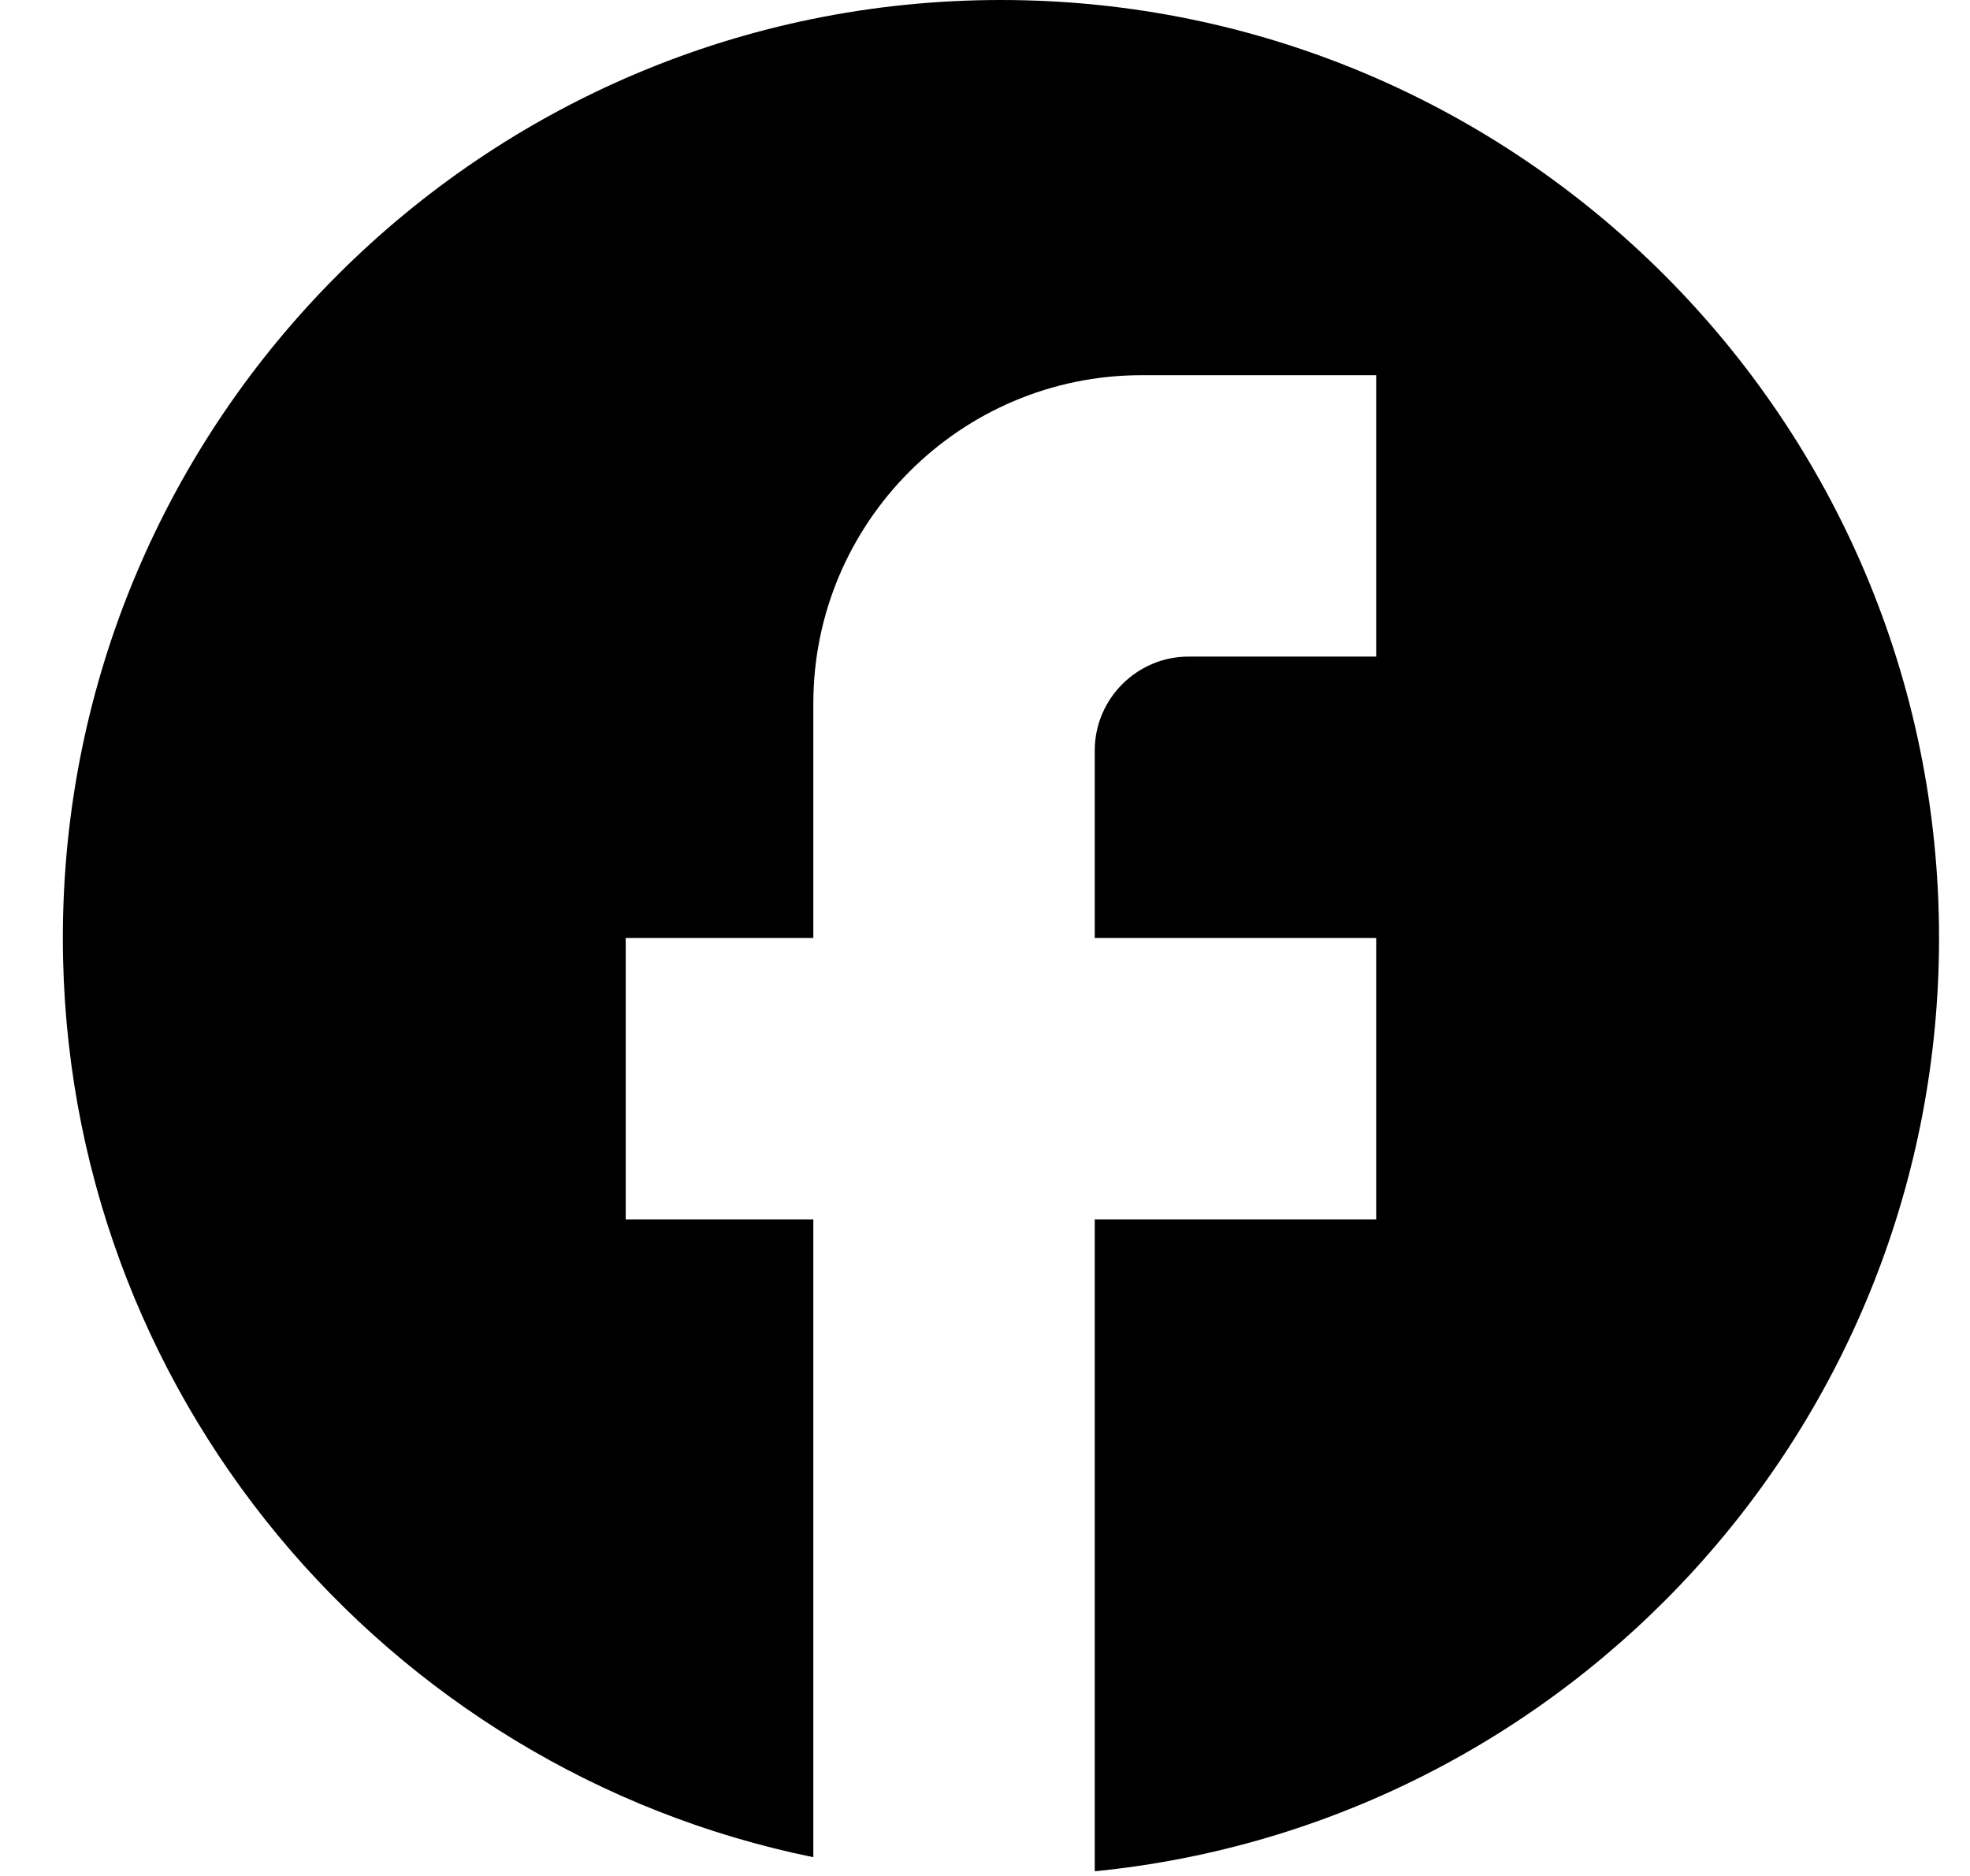
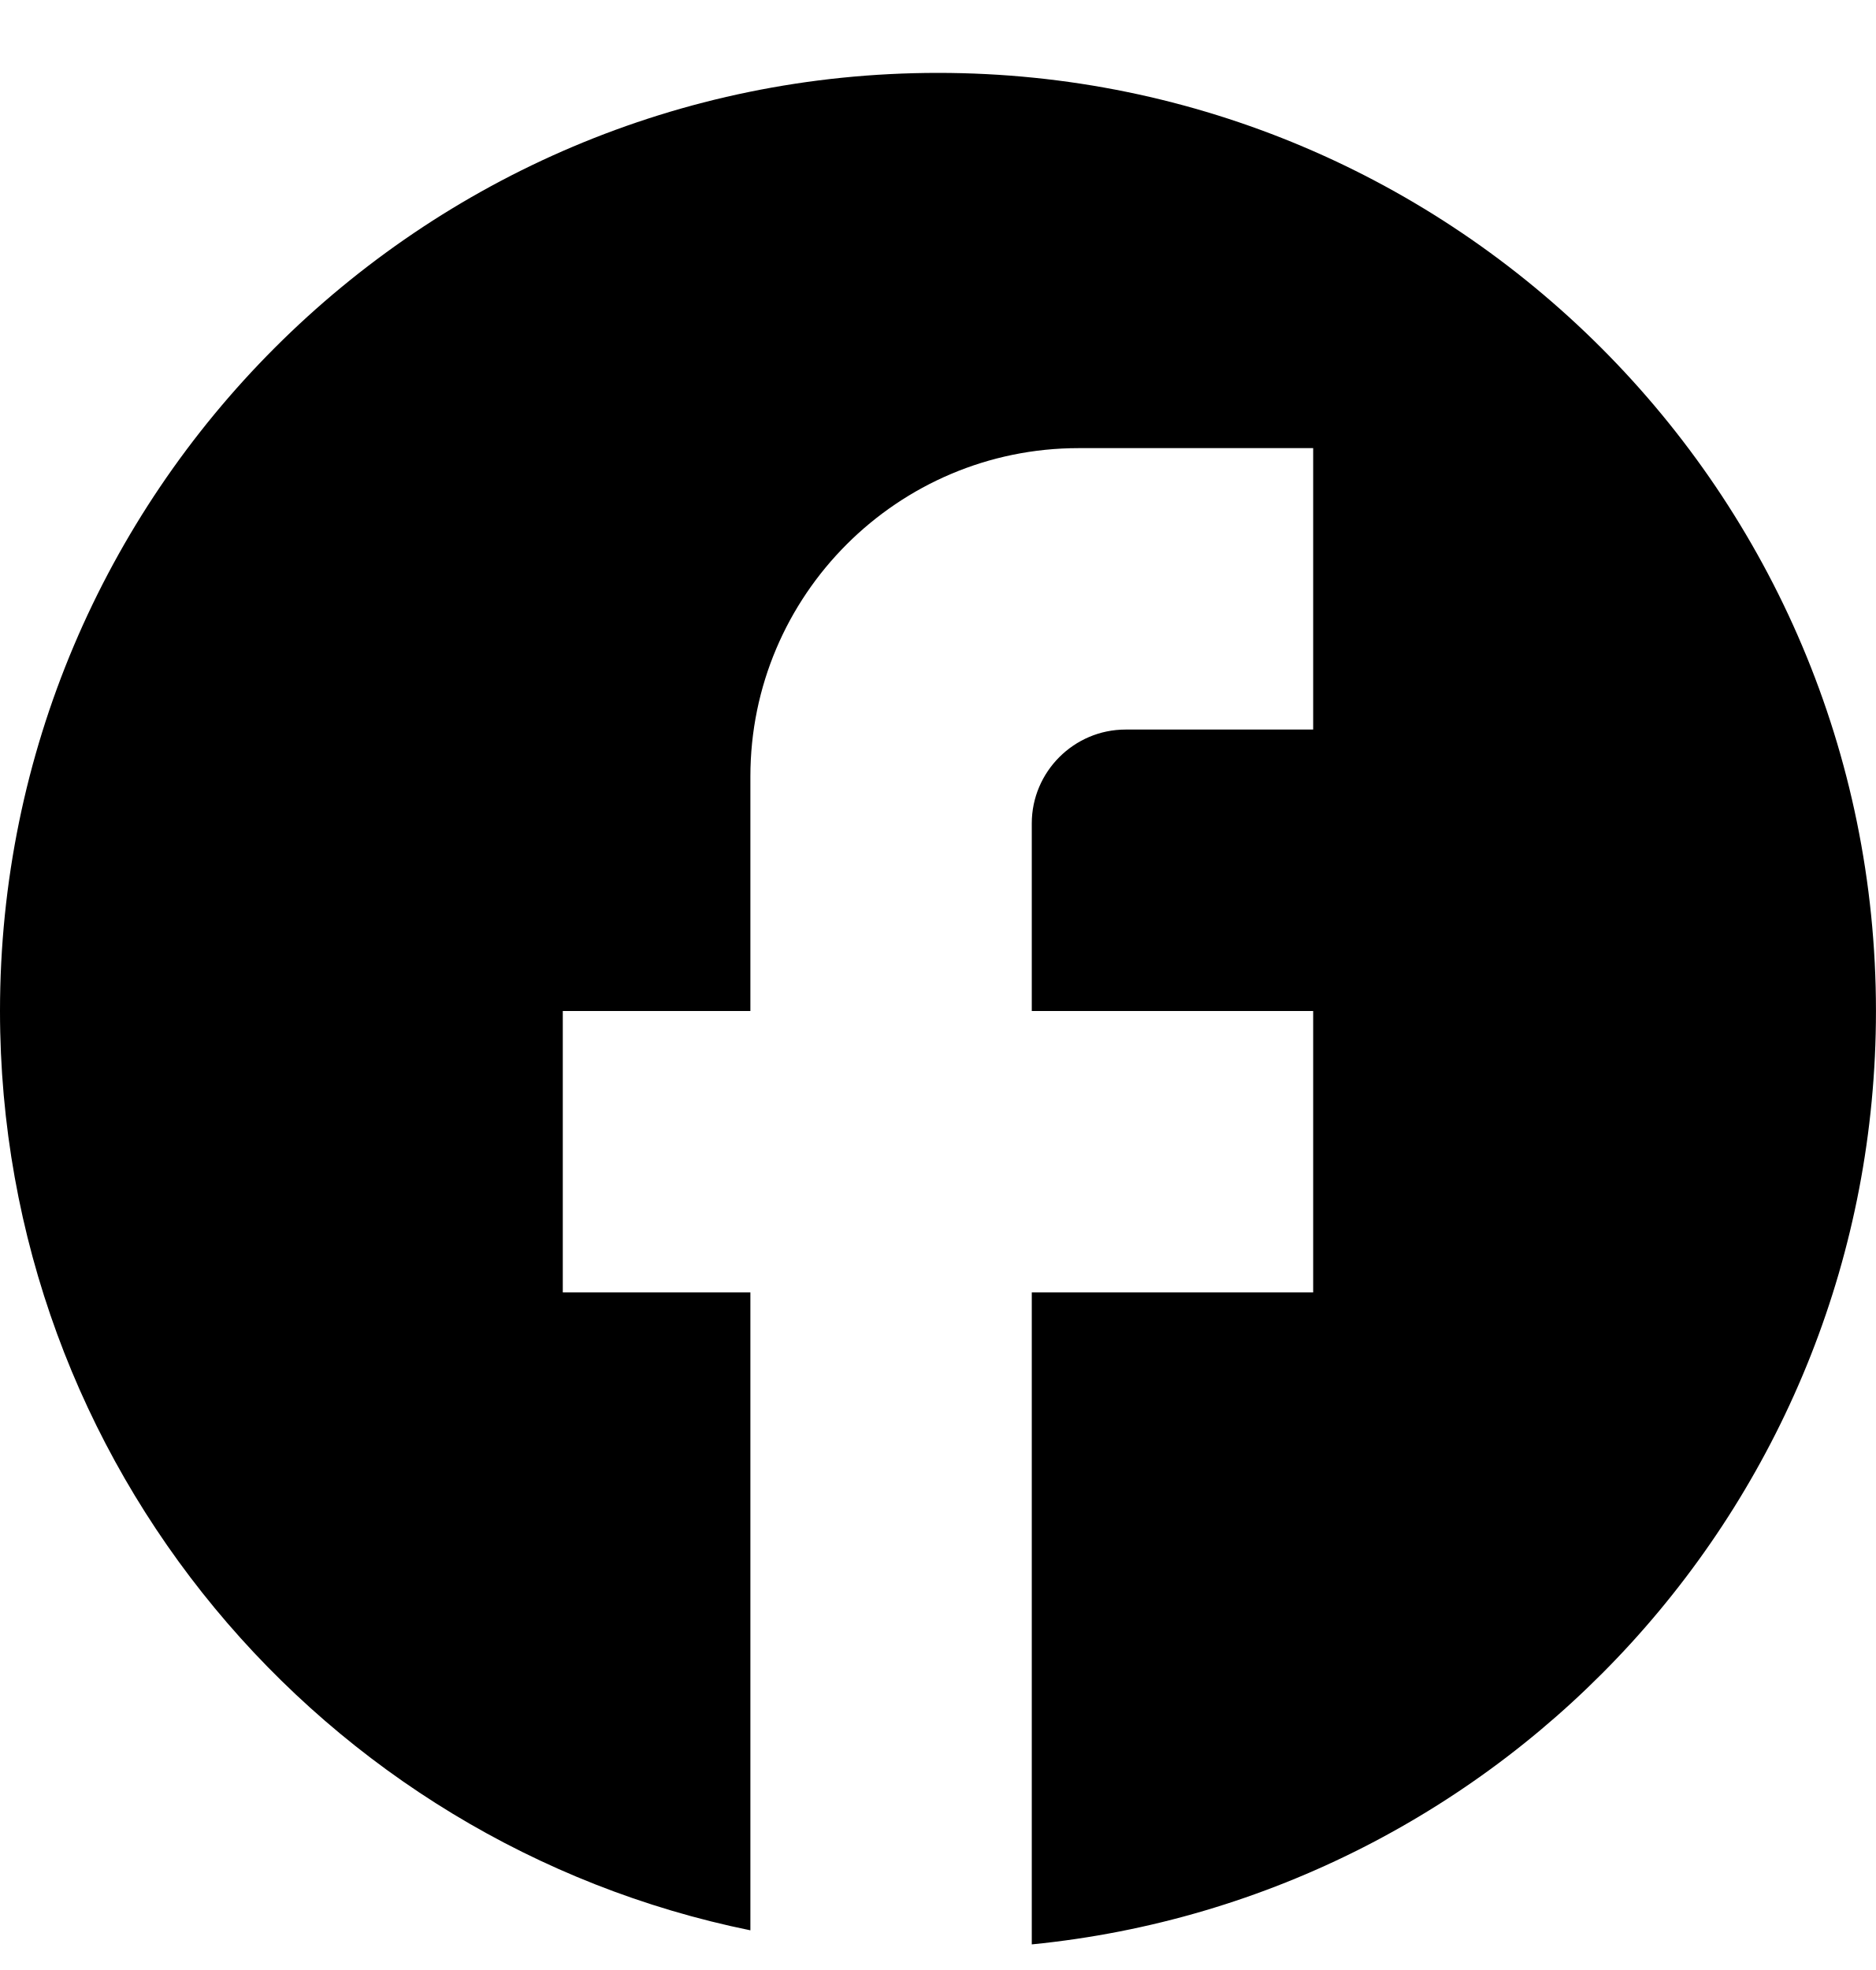
- <svg xmlns="http://www.w3.org/2000/svg" width="21" height="20" viewBox="0 0 21 20" fill="none">
-   <path d="M20.67 10C20.67 4.48 16.19 0 10.67 0C5.15 0 0.67 4.48 0.67 10C0.67 14.84 4.11 18.87 8.67 19.8V13H6.67V10H8.67V7.5C8.67 5.57 10.24 4 12.17 4H14.67V7H12.67C12.12 7 11.67 7.45 11.67 8V10H14.67V13H11.67V19.95C16.72 19.45 20.67 15.19 20.67 10Z" fill="black" />
+ <svg xmlns="http://www.w3.org/2000/svg" width="20" height="21" viewBox="0 0 20 21" fill="none">
+   <path d="M20 10.777C20 5.257 15.52 0.777 10 0.777C4.48 0.777 0 5.257 0 10.777C0 15.617 3.44 19.647 8 20.577V13.777H6V10.777H8V8.277C8 6.347 9.57 4.777 11.5 4.777H14V7.777H12C11.45 7.777 11 8.227 11 8.777V10.777H14V13.777H11V20.727C16.05 20.227 20 15.967 20 10.777Z" fill="black" />
</svg>
